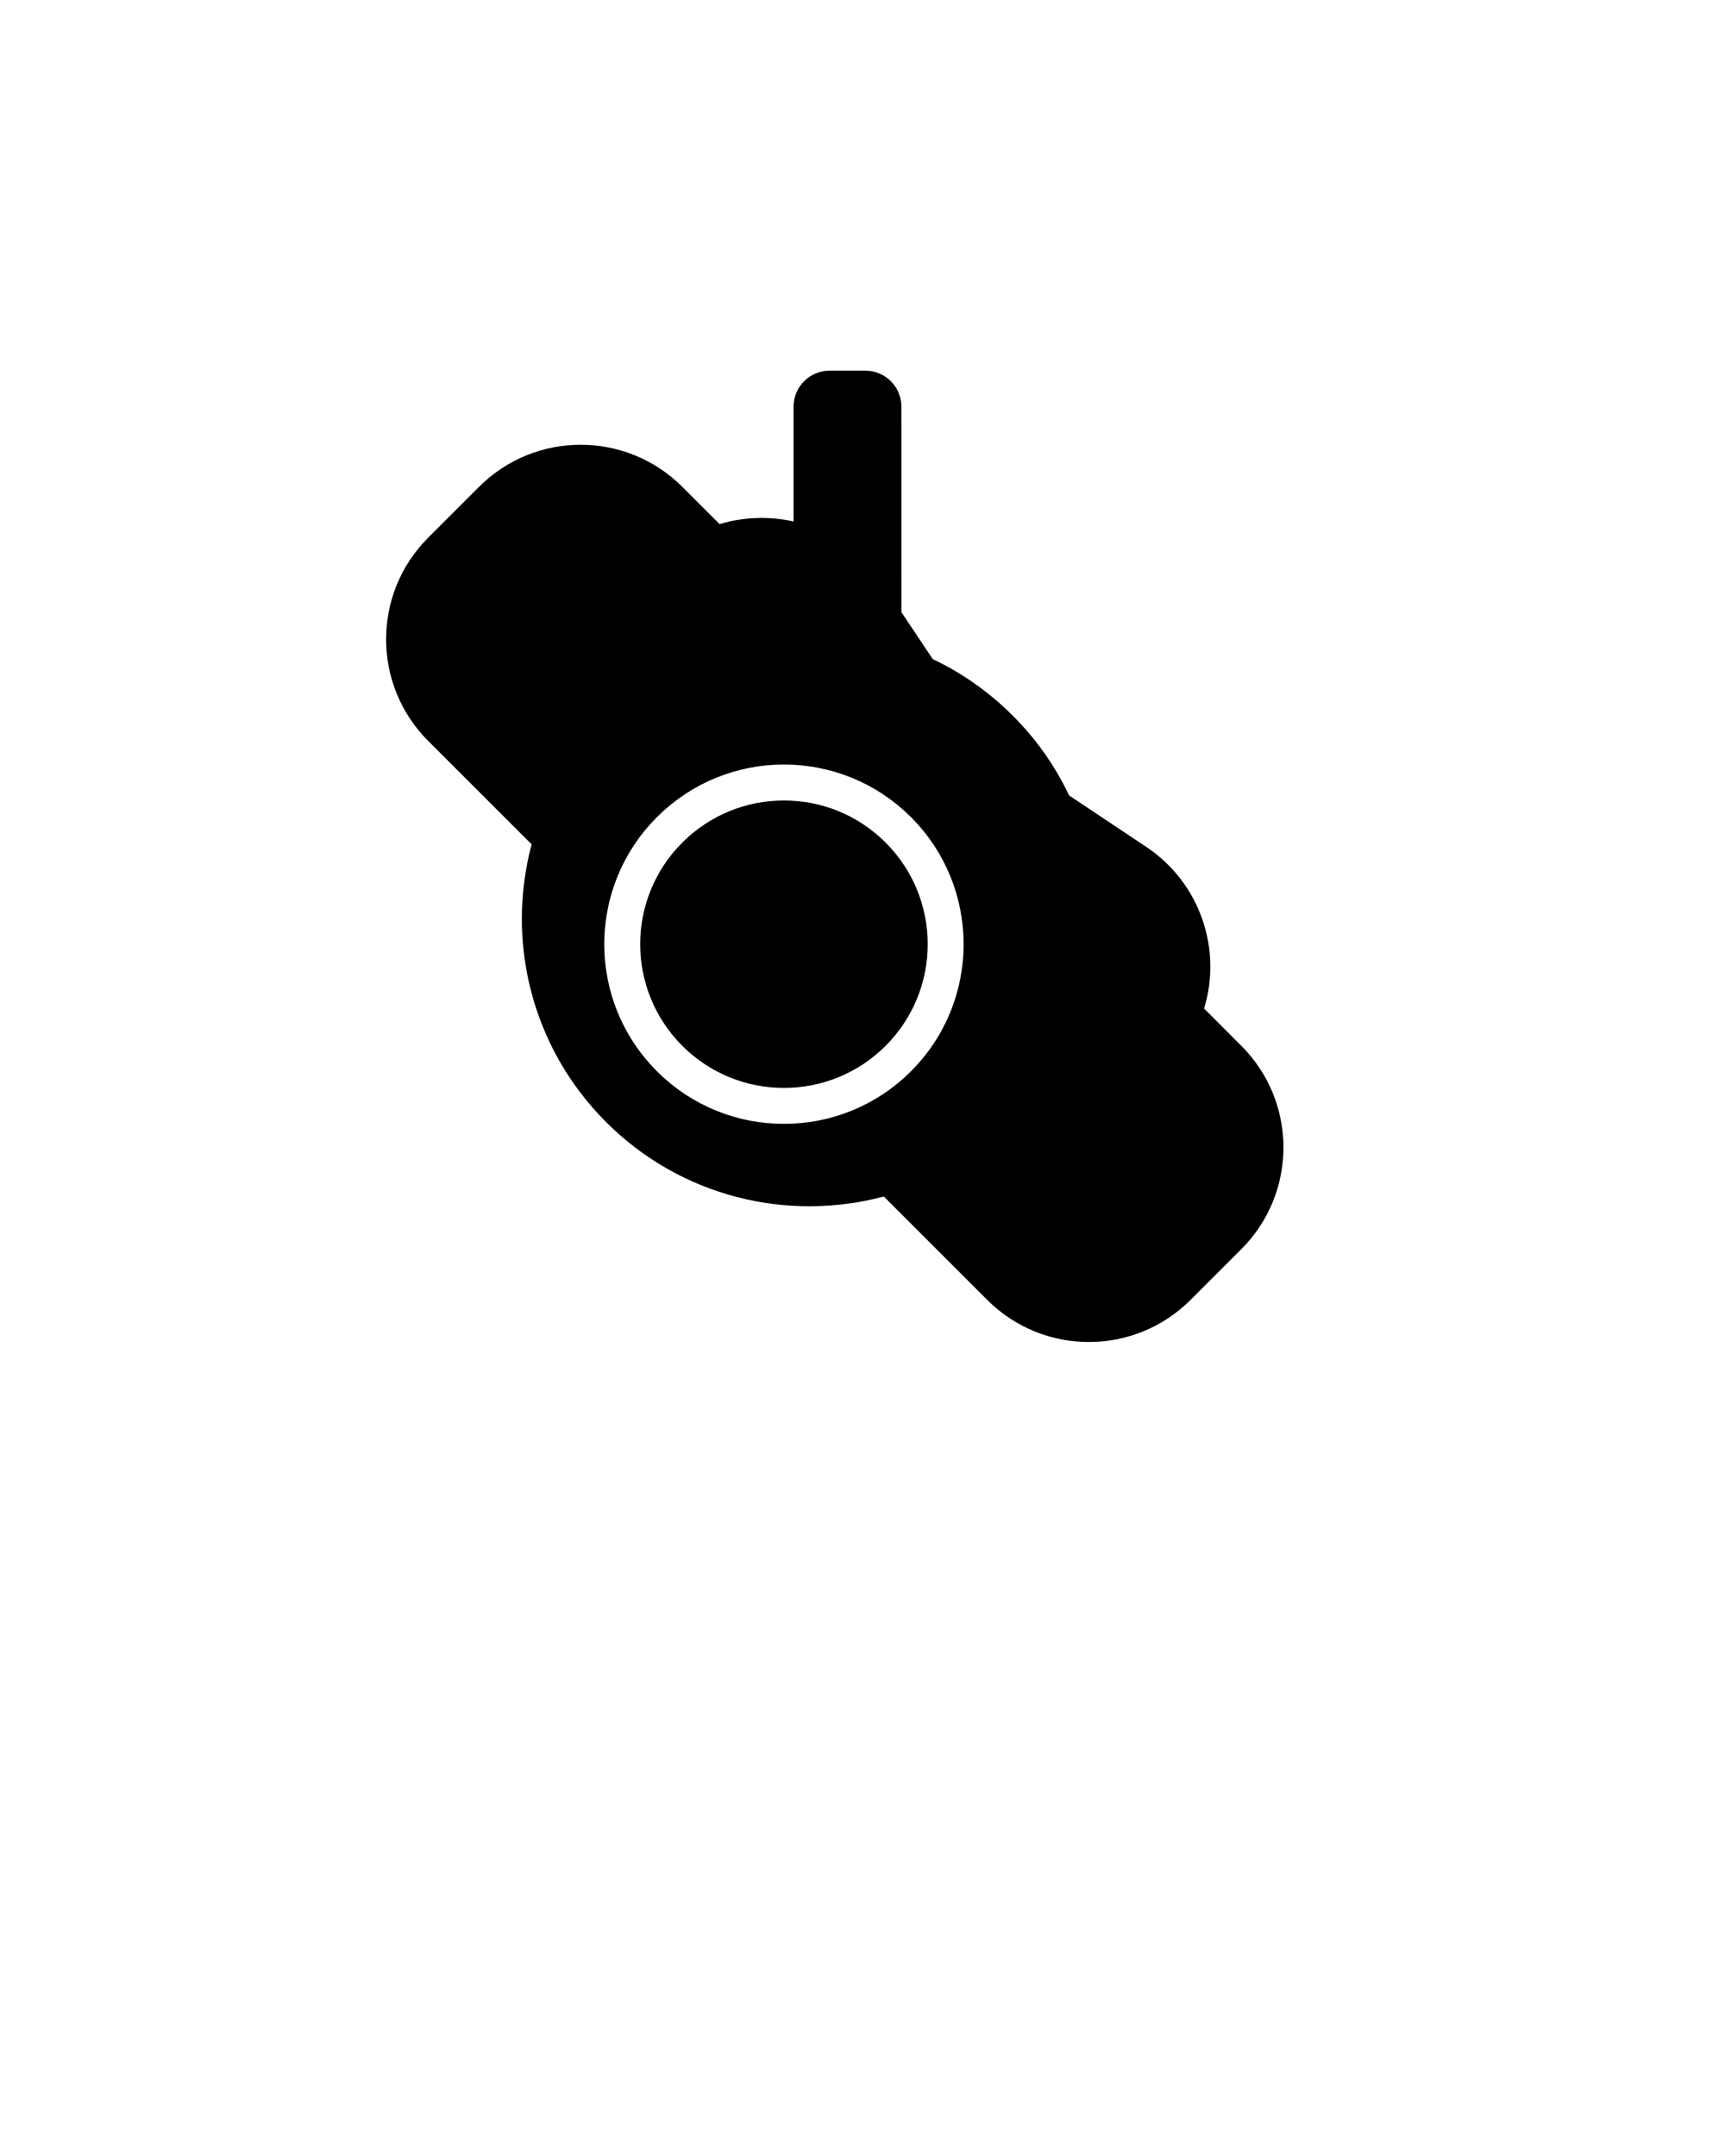
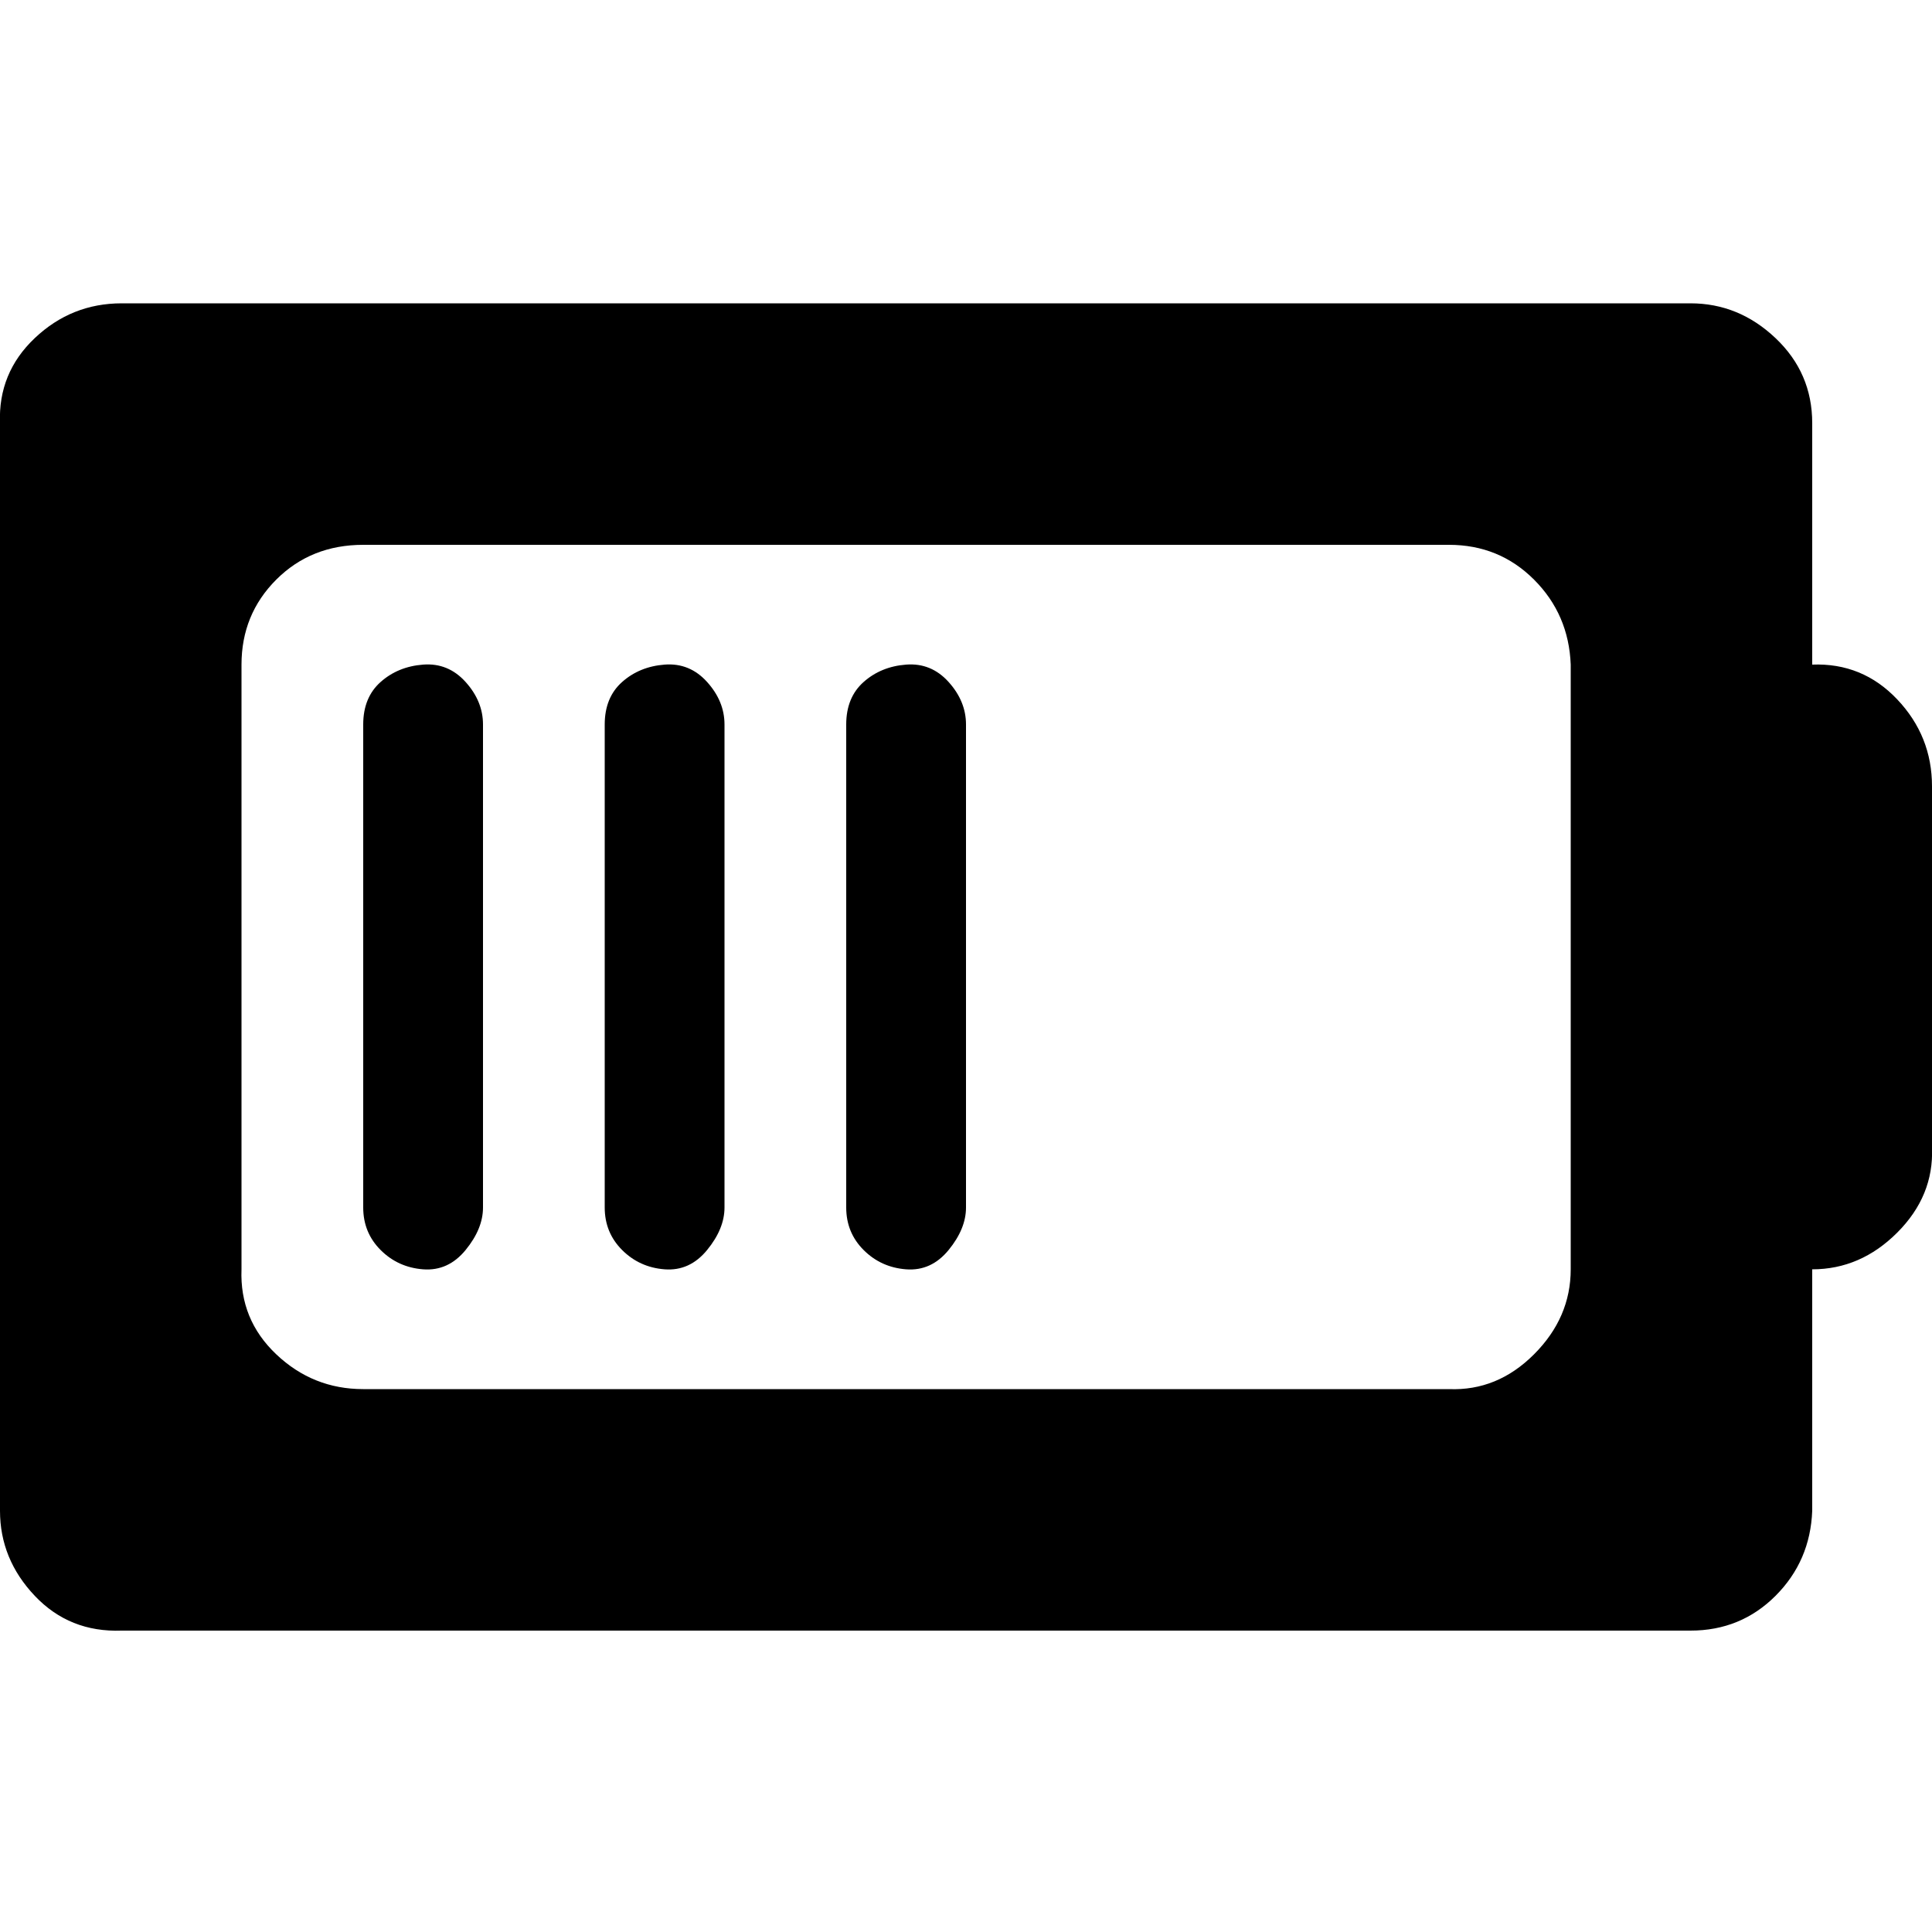
- <svg xmlns="http://www.w3.org/2000/svg" viewBox="0 0 48 60" x="0px" y="0px">
-   <path fill-rule="evenodd" d="M25.082,11.316 L25.083,17.036 L25.953,18.34 C26.686,18.689 27.378,19.155 27.999,19.739 L28.178,19.913 C28.845,20.579 29.369,21.333 29.751,22.138 L31.897,23.57 C33.402,24.574 34.008,26.421 33.505,28.066 L34.542,29.105 C36.104,30.667 36.104,33.2 34.542,34.762 L33.128,36.176 C31.566,37.738 29.033,37.738 27.471,36.176 L24.593,33.298 C21.924,34.011 18.958,33.32 16.865,31.226 C14.771,29.133 14.08,26.167 14.793,23.498 L11.915,20.62 C10.353,19.058 10.353,16.525 11.915,14.963 L13.329,13.549 C14.891,11.987 17.424,11.987 18.986,13.549 L20.025,14.586 C20.693,14.383 21.404,14.359 22.082,14.513 L22.082,11.316 C22.082,10.764 22.53,10.316 23.082,10.316 L24.082,10.316 C24.634,10.316 25.082,10.764 25.082,11.316 Z M25.35,22.741 C23.397,20.788 20.231,20.788 18.279,22.741 C16.326,24.694 16.326,27.86 18.279,29.812 C20.231,31.765 23.397,31.765 25.35,29.812 C27.302,27.86 27.302,24.694 25.35,22.741 Z M24.643,23.448 C26.205,25.01 26.205,27.543 24.643,29.105 C23.081,30.667 20.548,30.667 18.986,29.105 C17.424,27.543 17.424,25.01 18.986,23.448 C20.548,21.886 23.081,21.886 24.643,23.448 Z" />
+ <svg xmlns="http://www.w3.org/2000/svg" fill="#000000" width="800px" height="800px" viewBox="0 0 32 32" version="1.1">
+   <path d="M0 25.024q0 0.8 0.576 1.408t1.44 0.576h25.984q0.832 0 1.408-0.576t0.608-1.408v-4q0.8 0 1.408-0.608t0.576-1.408v-5.984q0-0.832-0.576-1.44t-1.408-0.576v-4q0-0.832-0.608-1.408t-1.408-0.576h-25.984q-0.832 0-1.44 0.576t-0.576 1.408v18.016zM4 21.024v-10.016q0-0.832 0.576-1.408t1.44-0.576h17.984q0.832 0 1.408 0.576t0.608 1.408v10.016q0 0.8-0.608 1.408t-1.408 0.576h-17.984q-0.832 0-1.44-0.576t-0.576-1.408zM6.016 20q0 0.416 0.288 0.704t0.704 0.32 0.704-0.32 0.288-0.704v-8q0-0.384-0.288-0.704t-0.704-0.288-0.704 0.288-0.288 0.704v8zM10.016 20q0 0.416 0.288 0.704t0.704 0.32 0.704-0.32 0.288-0.704v-8q0-0.384-0.288-0.704t-0.704-0.288-0.704 0.288-0.288 0.704v8zM14.016 20q0 0.416 0.288 0.704t0.704 0.32 0.704-0.32 0.288-0.704v-8q0-0.384-0.288-0.704t-0.704-0.288-0.704 0.288-0.288 0.704v8z" />
</svg>
